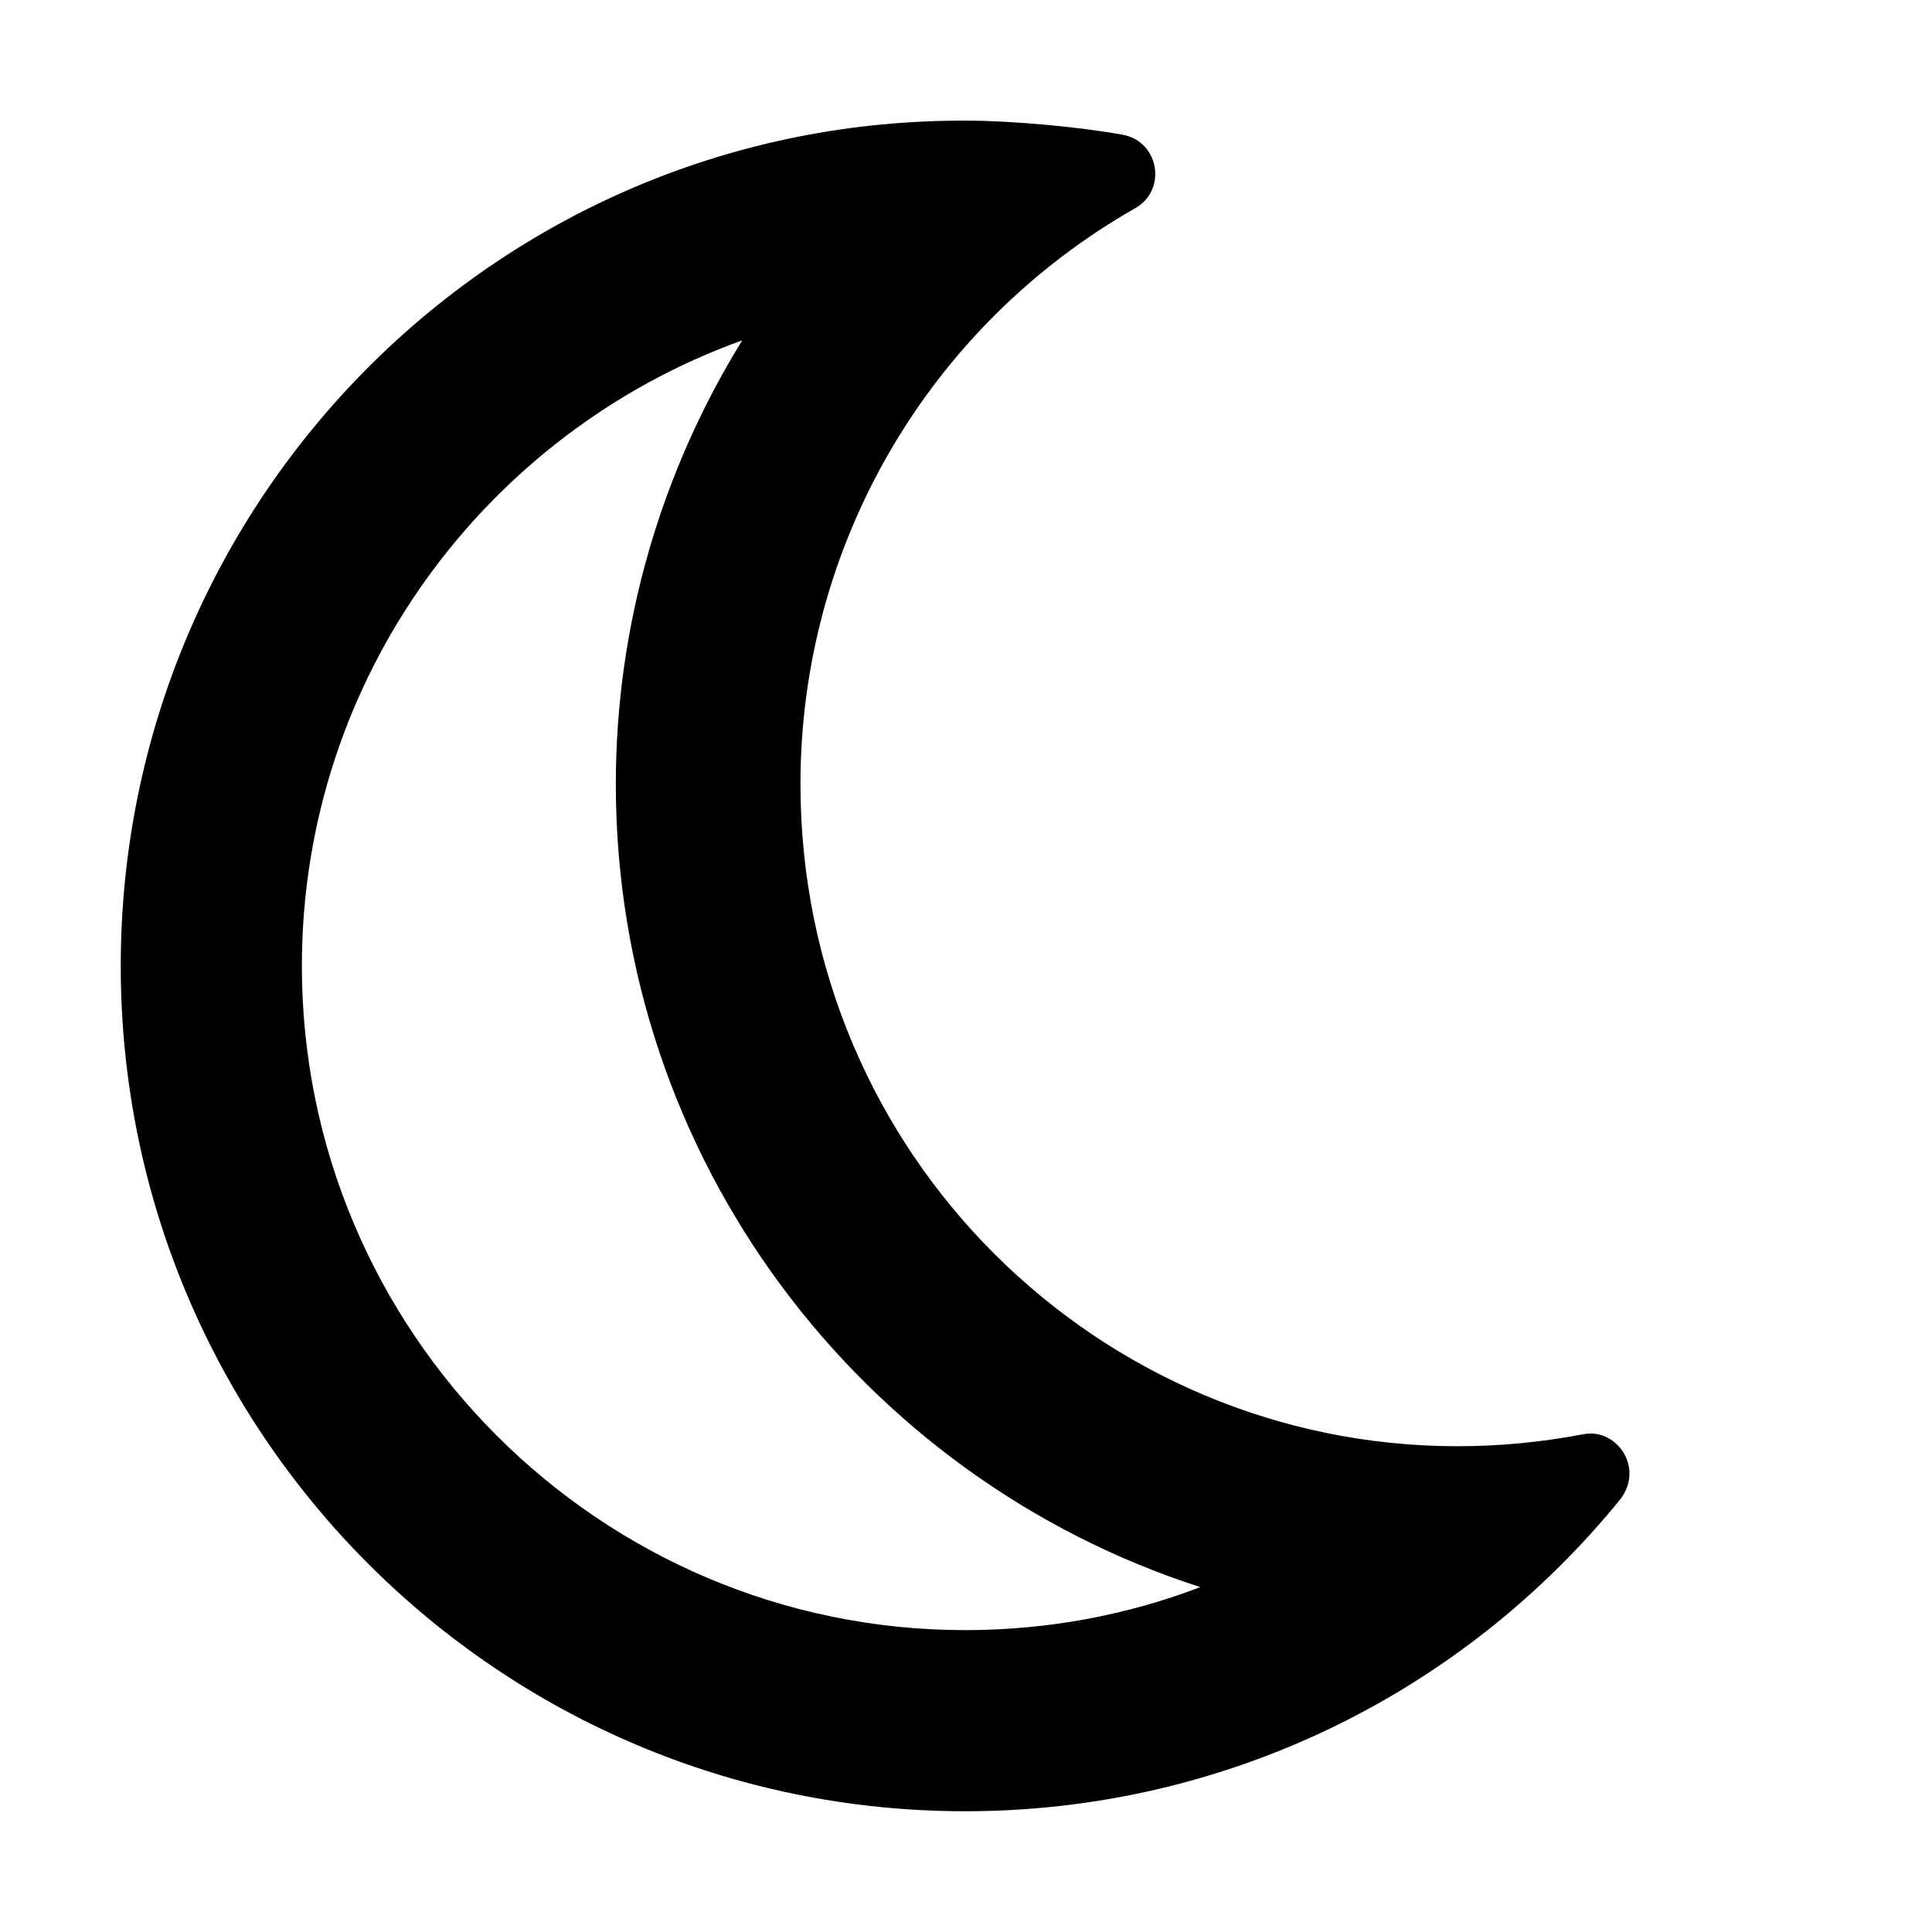
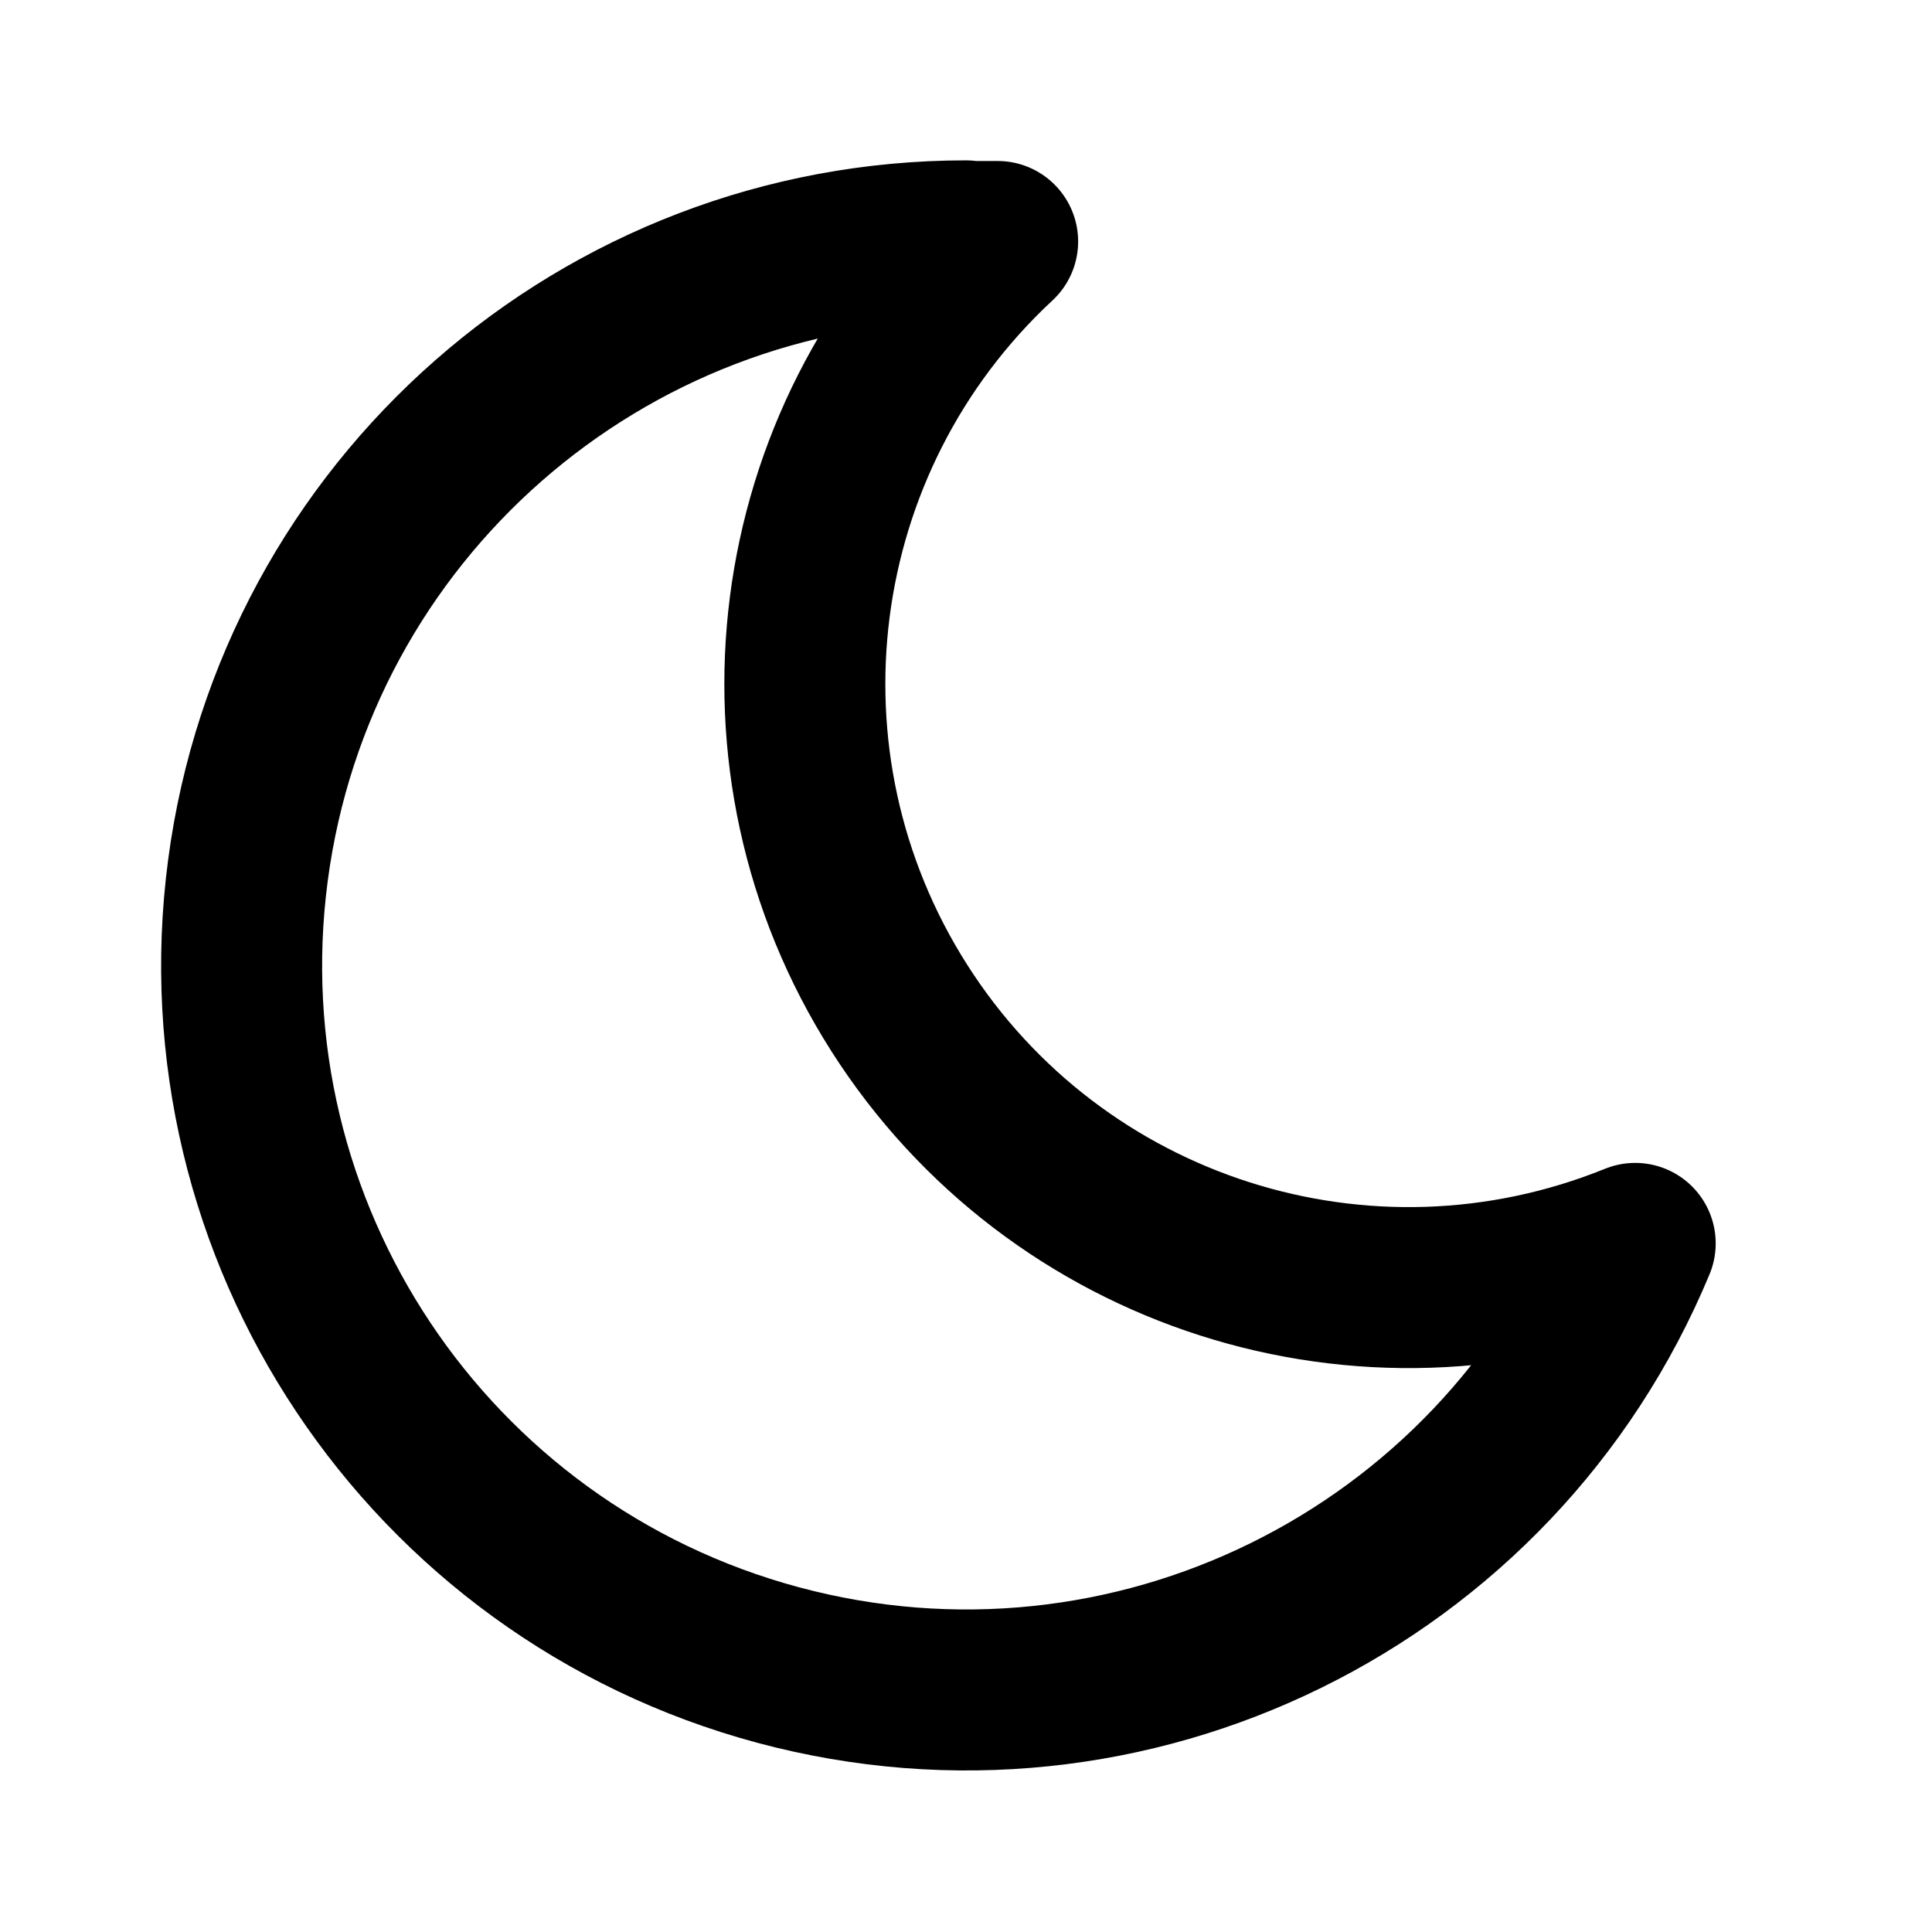
- <svg xmlns="http://www.w3.org/2000/svg" viewBox="0 0 512 512">
-   <path d="M421.6 379.9c-.664 0-1.35 .062-2.049 .195c-11.24 2.143-22.37 3.17-33.32 3.17c-94.81 0-174.1-77.14-174.1-175.5c0-63.19 33.79-121.3 88.73-152.6c8.467-4.812 6.339-17.66-3.279-19.44c-11.2-2.078-29.53-3.746-40.9-3.746C132.3 31.1 32 132.2 32 256c0 123.6 100.1 224 223.8 224c69.04 0 132.1-31.45 173.8-82.93C435.3 389.1 429.1 379.9 421.6 379.9zM255.8 432C158.9 432 80 353 80 256c0-76.32 48.77-141.4 116.7-165.8C175.2 125 163.2 165.6 163.2 207.8c0 99.44 65.13 183.9 154.9 212.8C298.5 428.1 277.4 432 255.8 432z" />
+ <svg xmlns="http://www.w3.org/2000/svg" class="icon icon-tabler icon-tabler-moon" width="24" height="24" viewBox="0 0 24 24" stroke-width="2" stroke="currentColor" fill="none" stroke-linecap="round" stroke-linejoin="round">
+   <path stroke="none" d="M0 0h24v24H0z" fill="none" />
+   <path d="M12 3c.132 0 .263 0 .393 0a7.5 7.5 0 0 0 7.92 12.446a9 9 0 1 1 -8.313 -12.454z" />
</svg>
